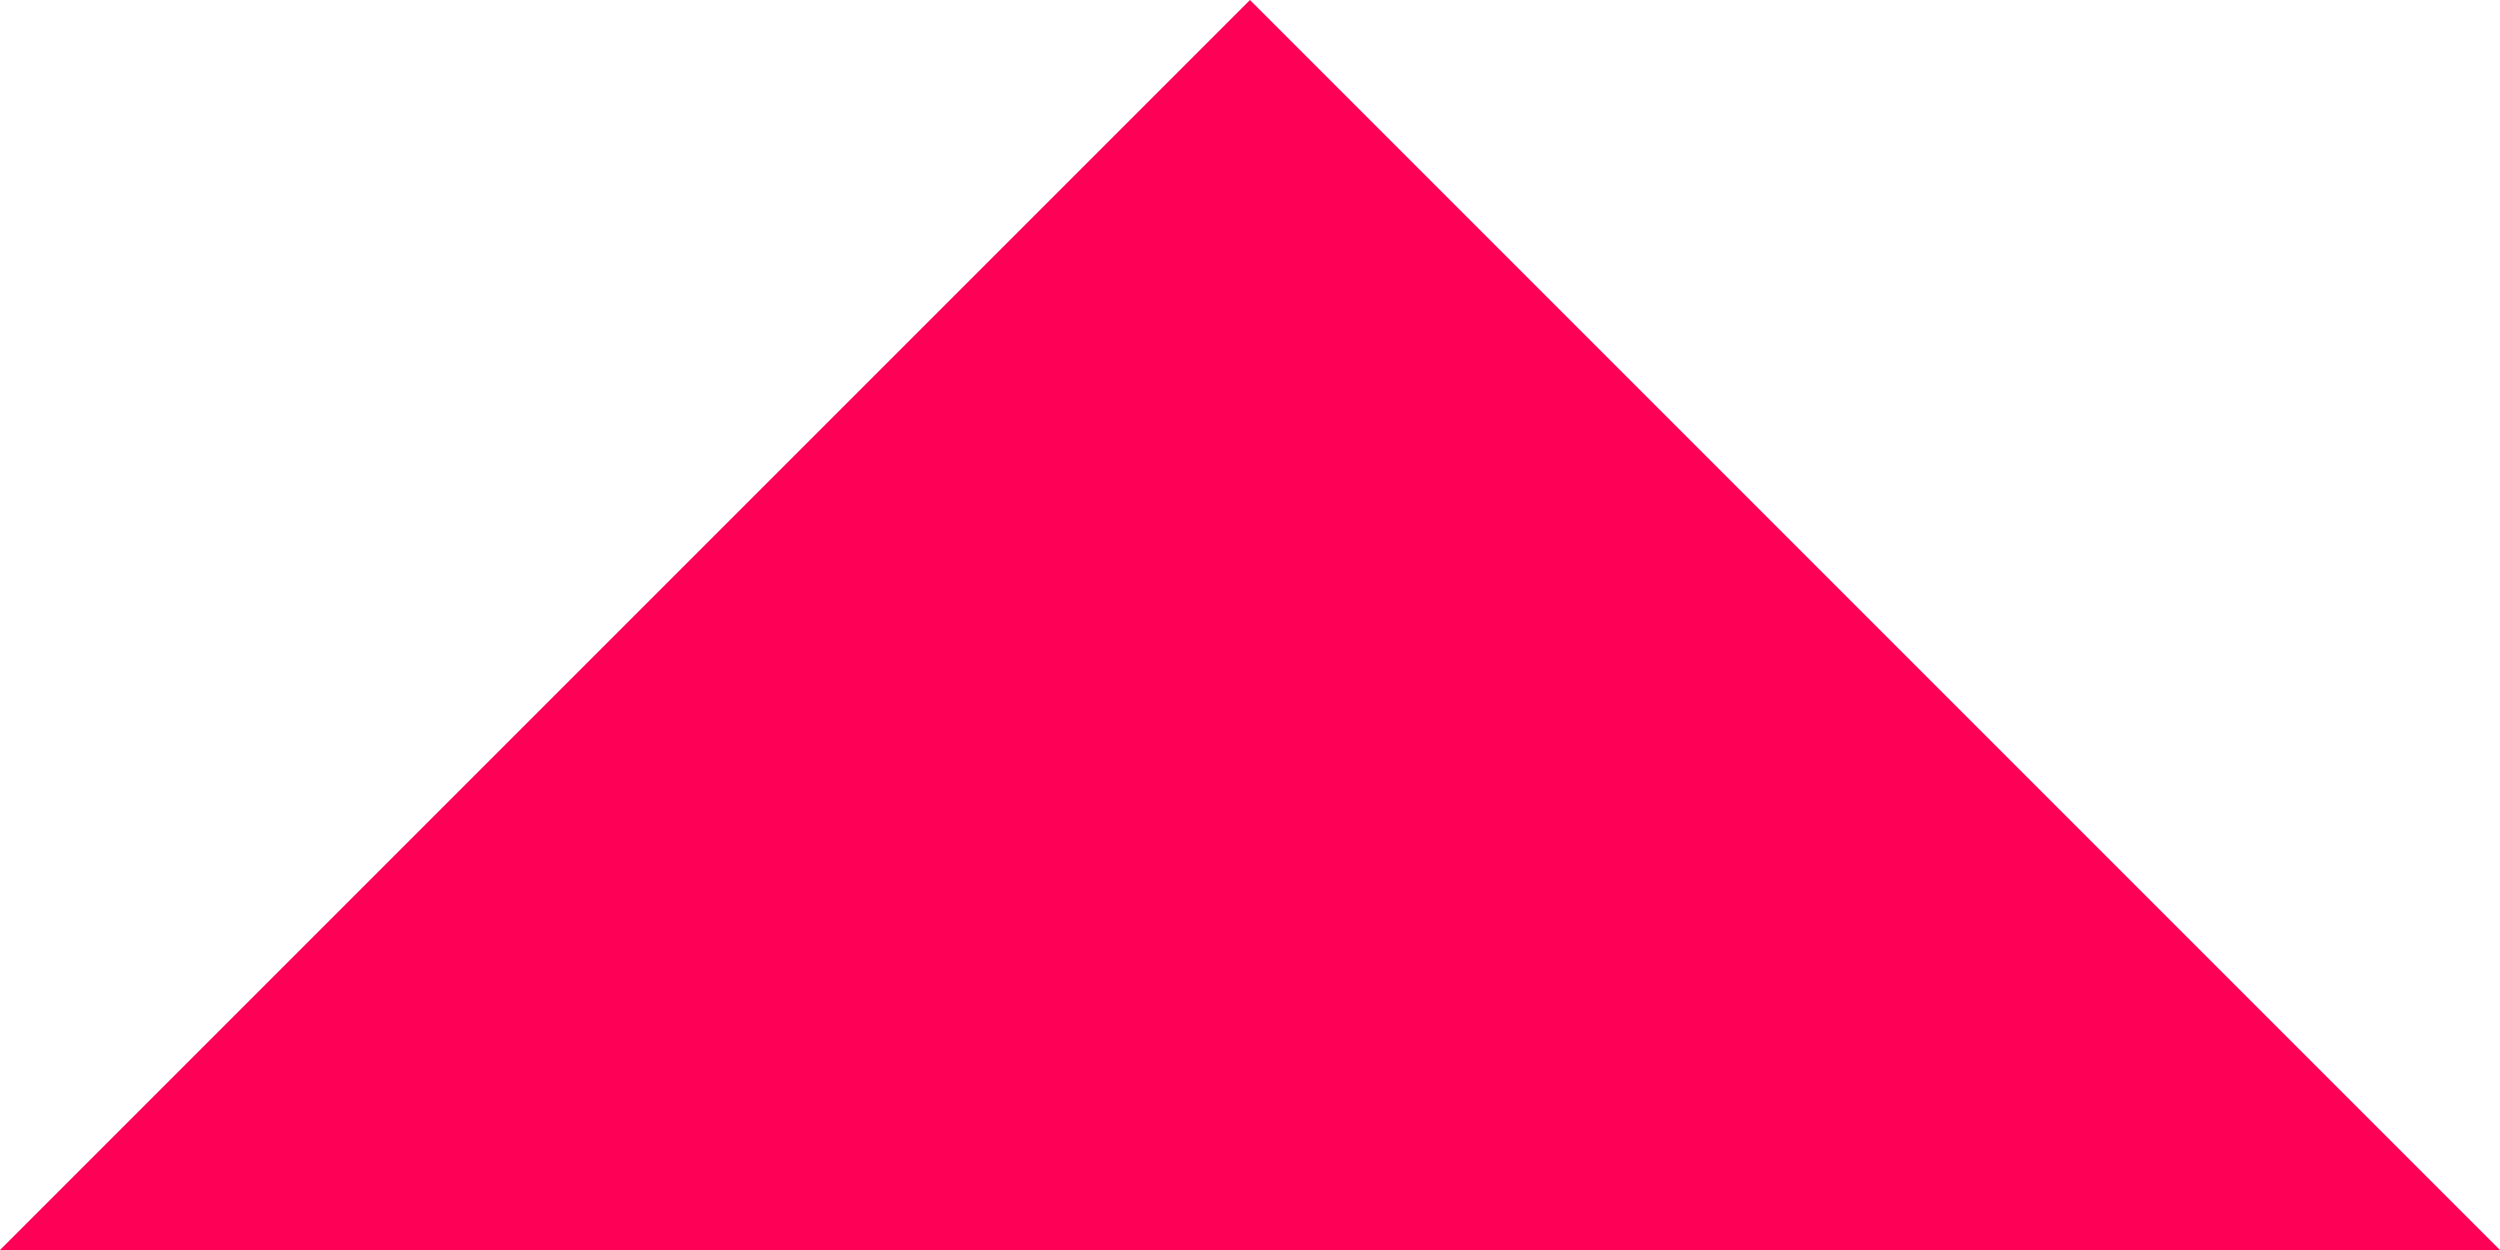
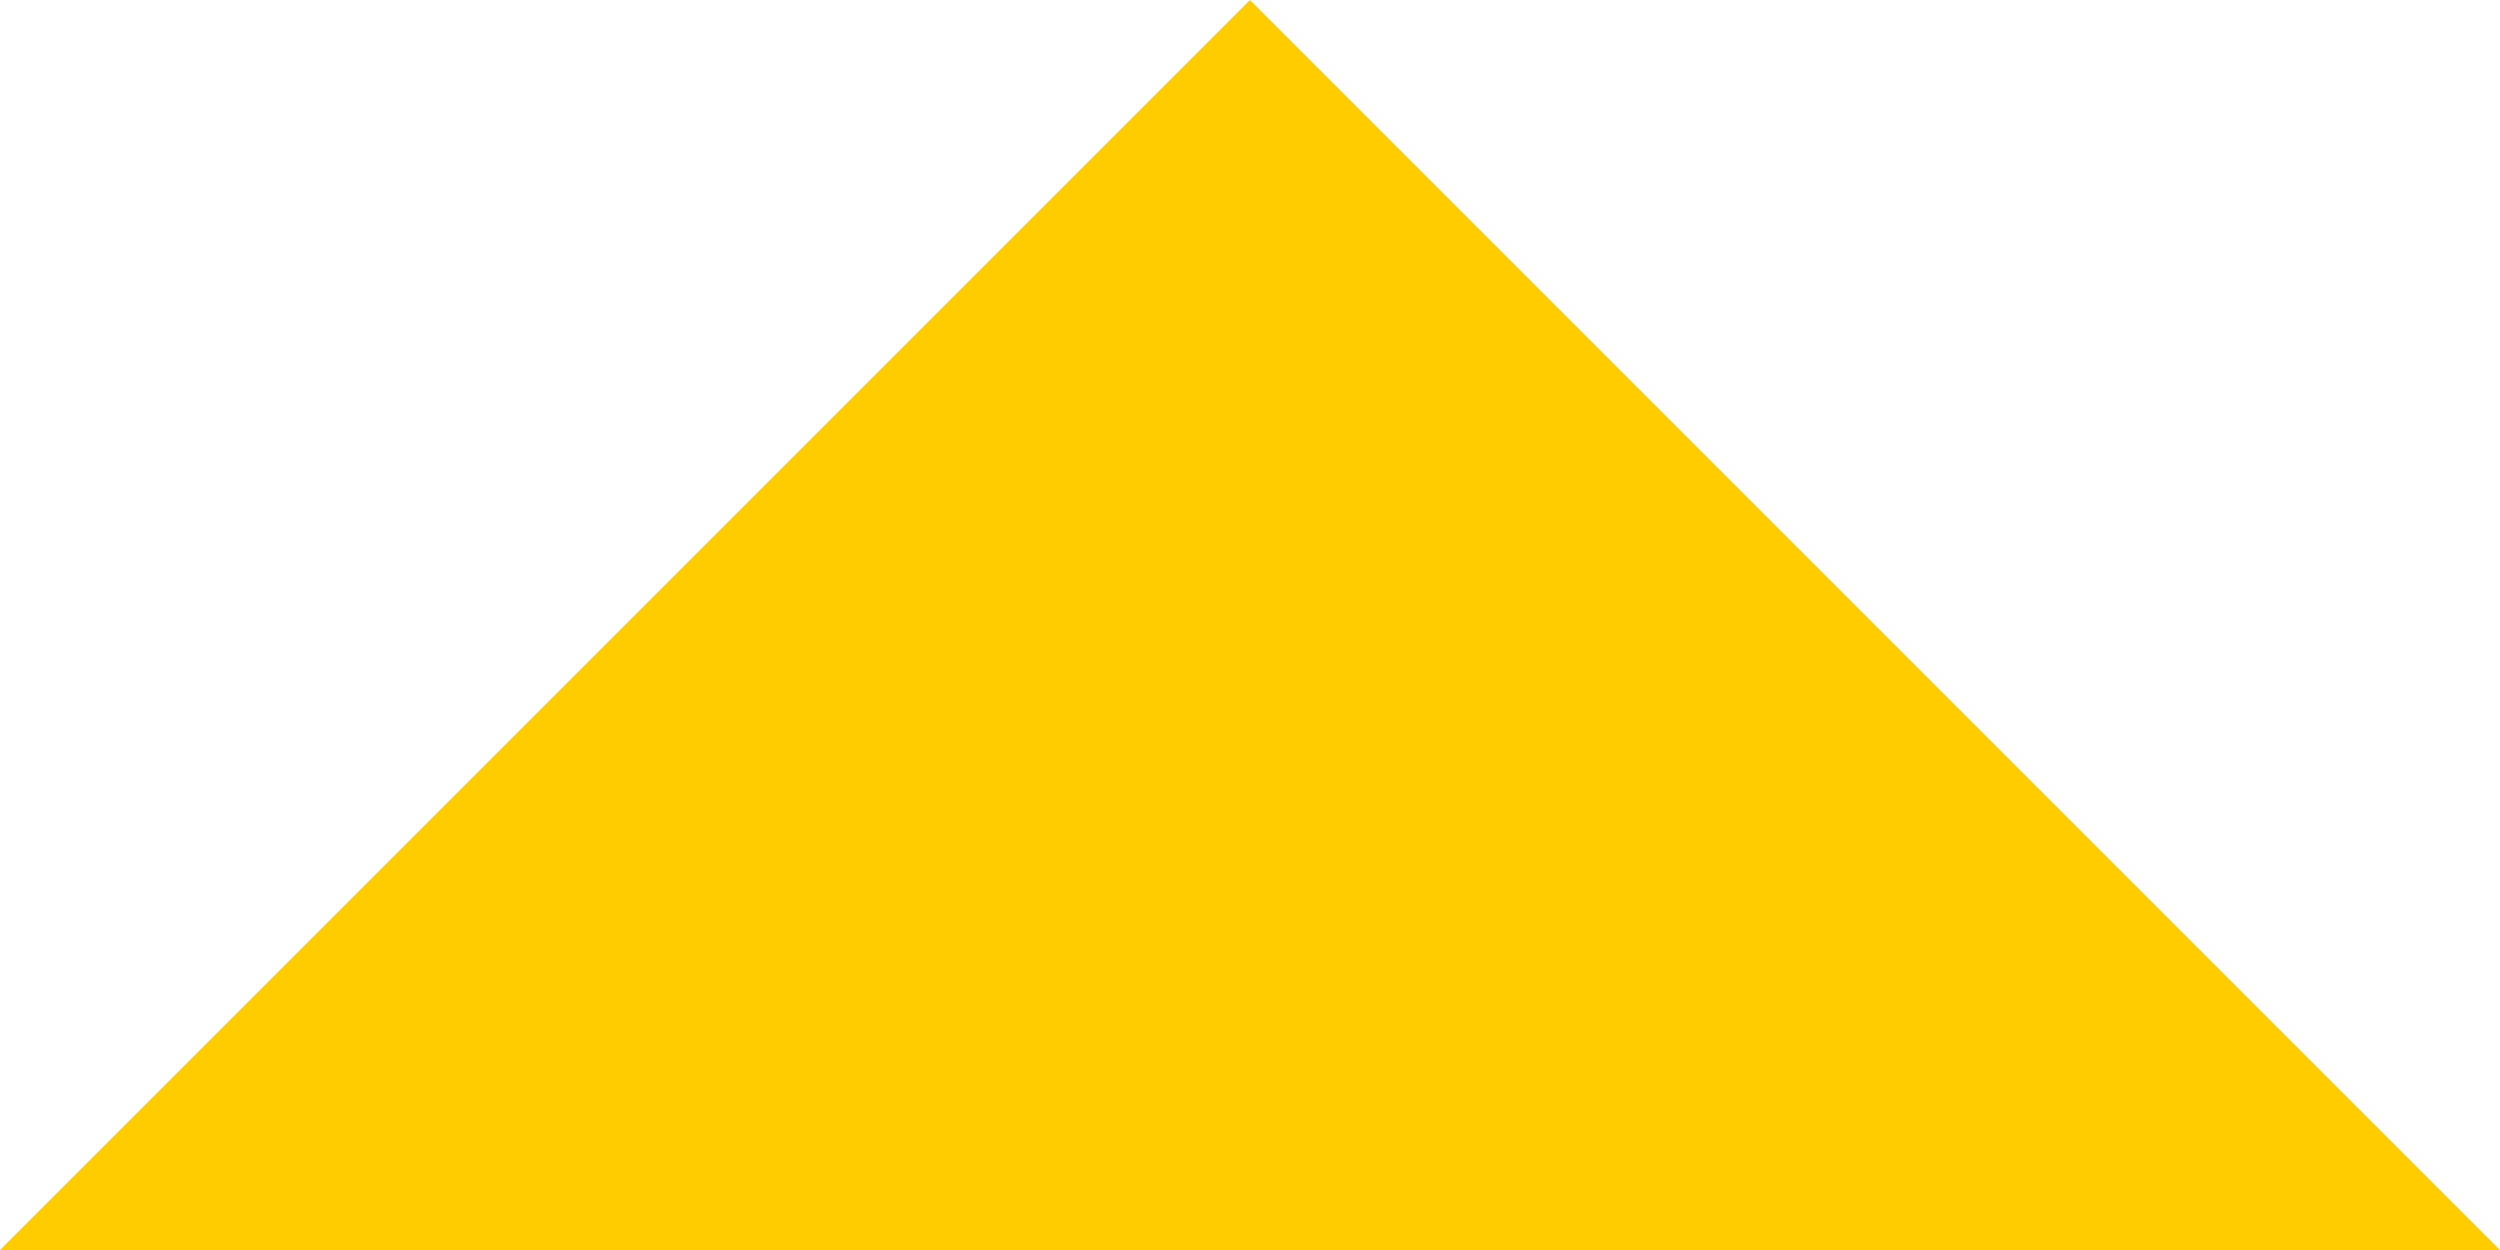
<svg xmlns="http://www.w3.org/2000/svg" viewBox="6864.7 1928.95 29.5 14.75">
  <defs>
    <style>
      .cls-1 {
-         fill: #ff0057;
+         fill: #ffcc00;
      }
    </style>
  </defs>
  <path id="Path_1" data-name="Path 1" class="cls-1" d="M6790.8,2011.7l-14.75-14.75-14.75,14.75Z" transform="translate(103.4 -68)" />
</svg>
